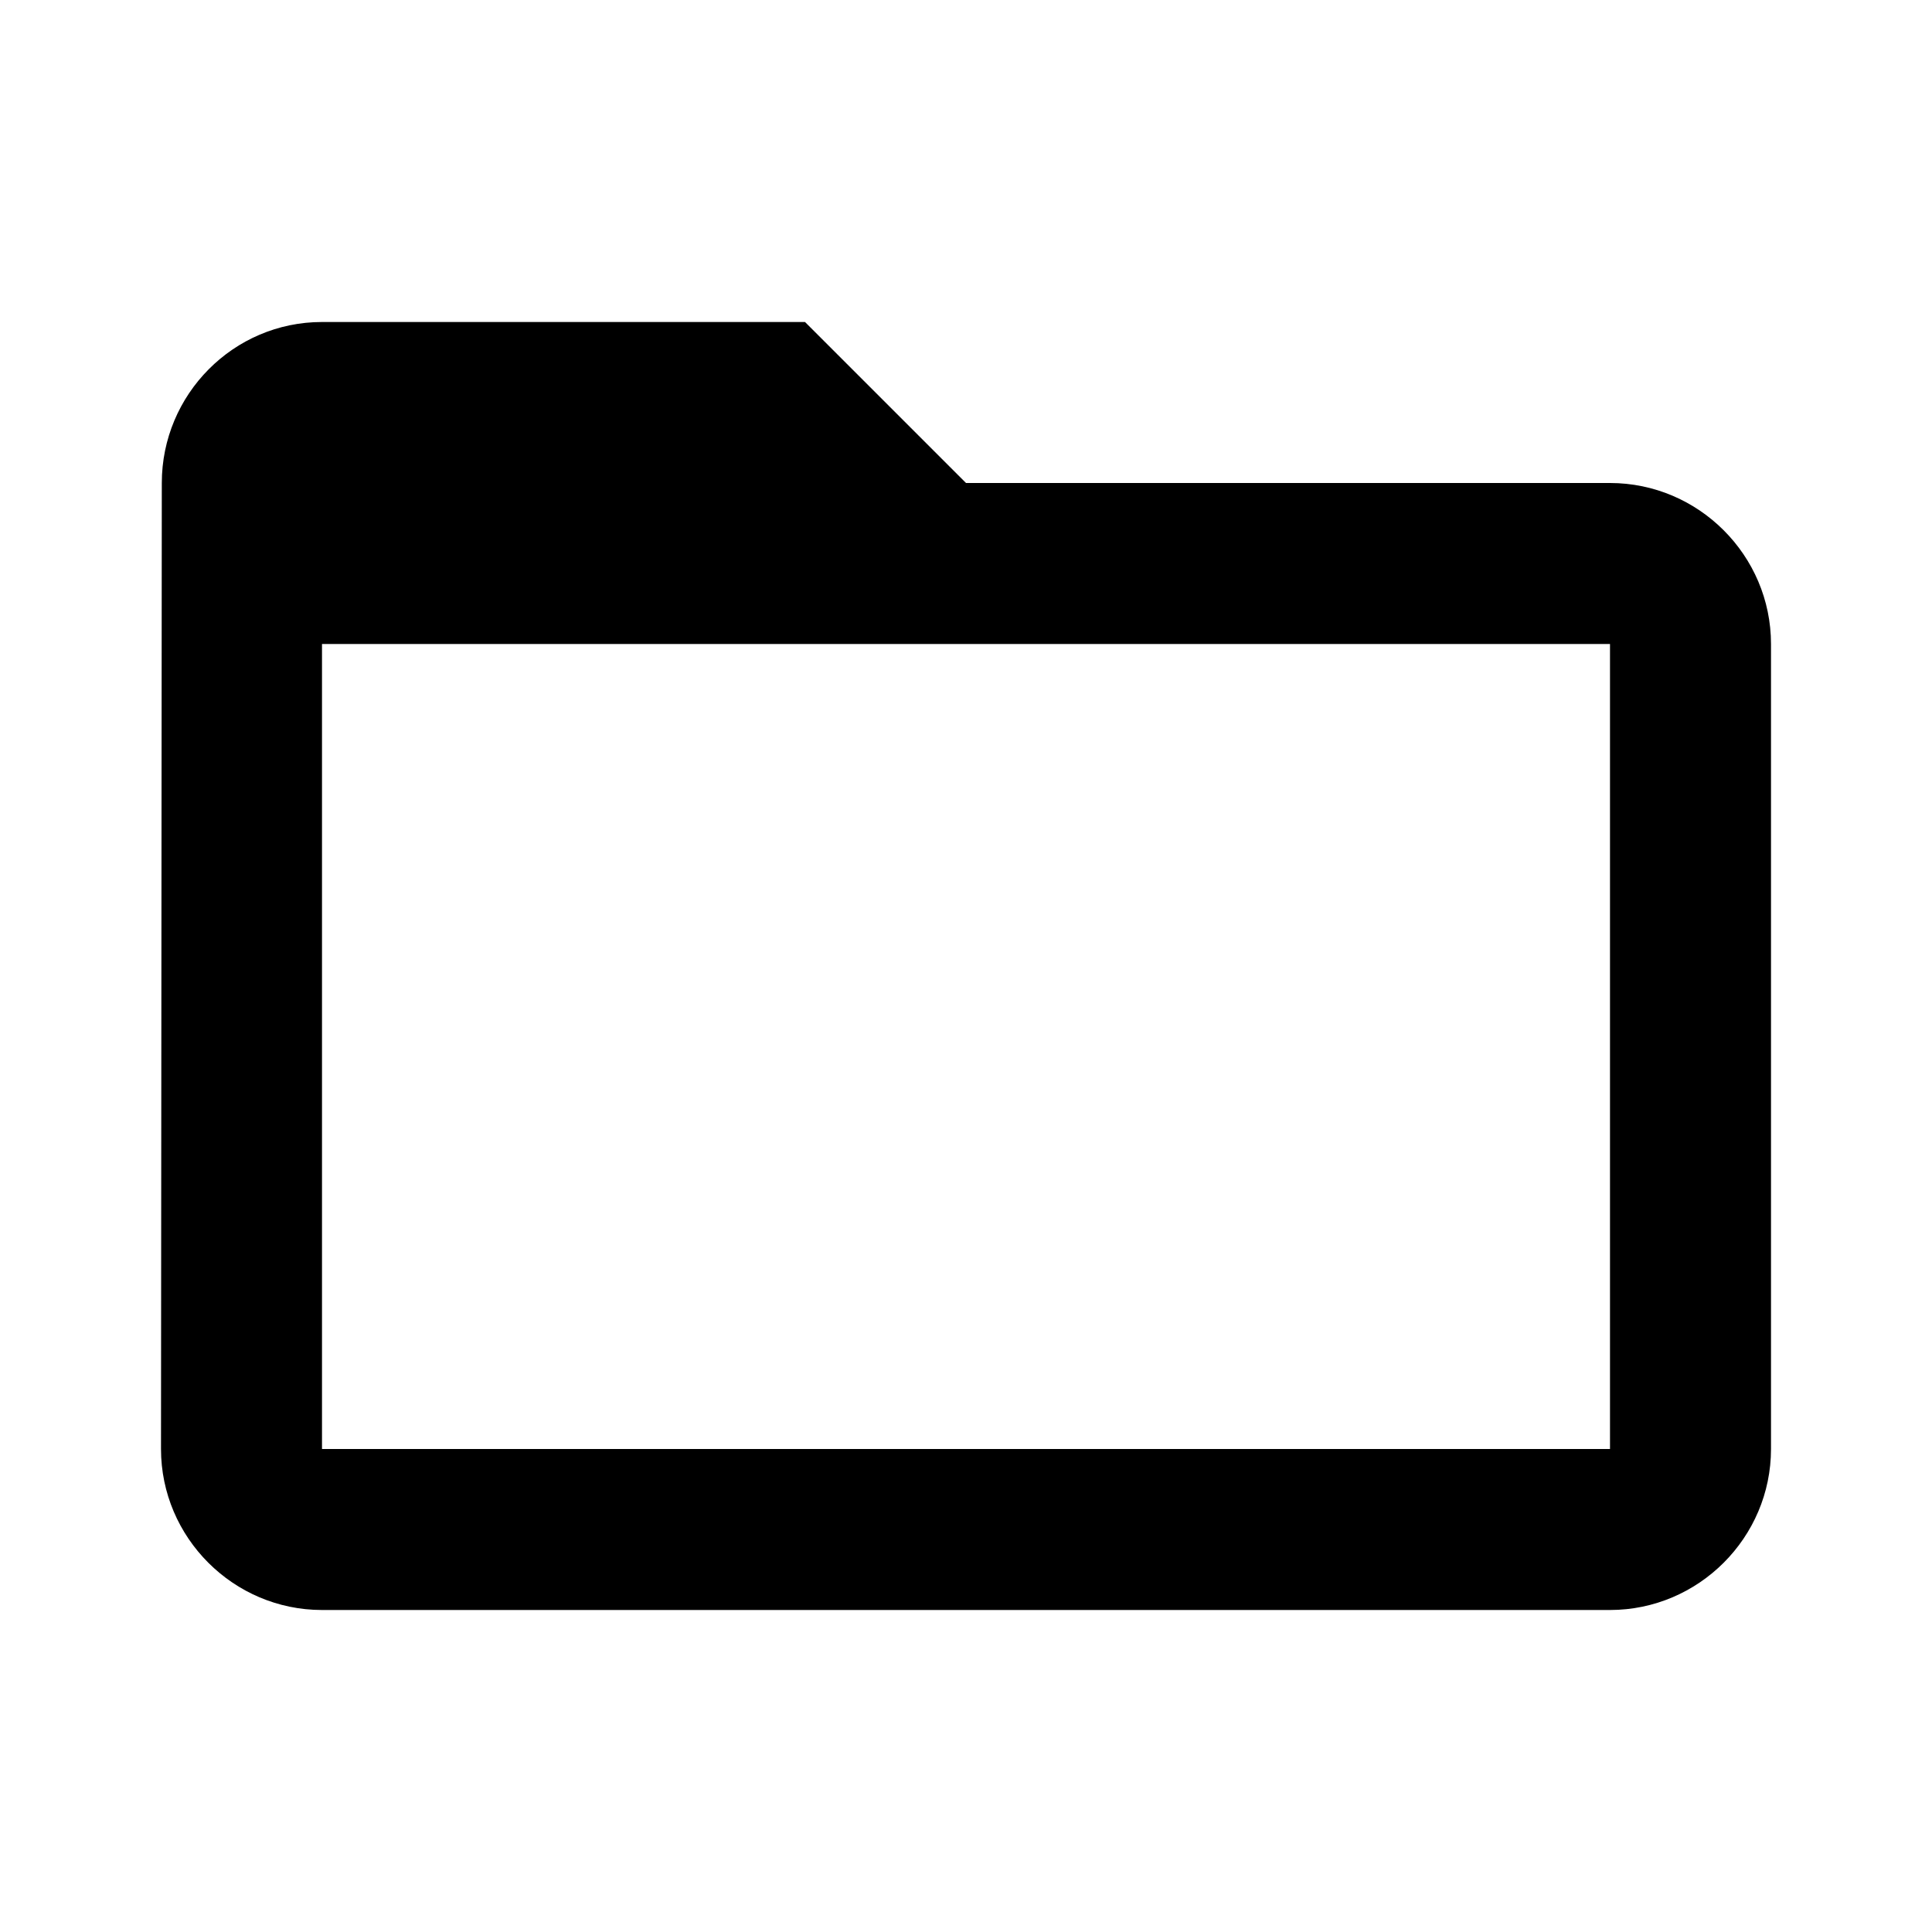
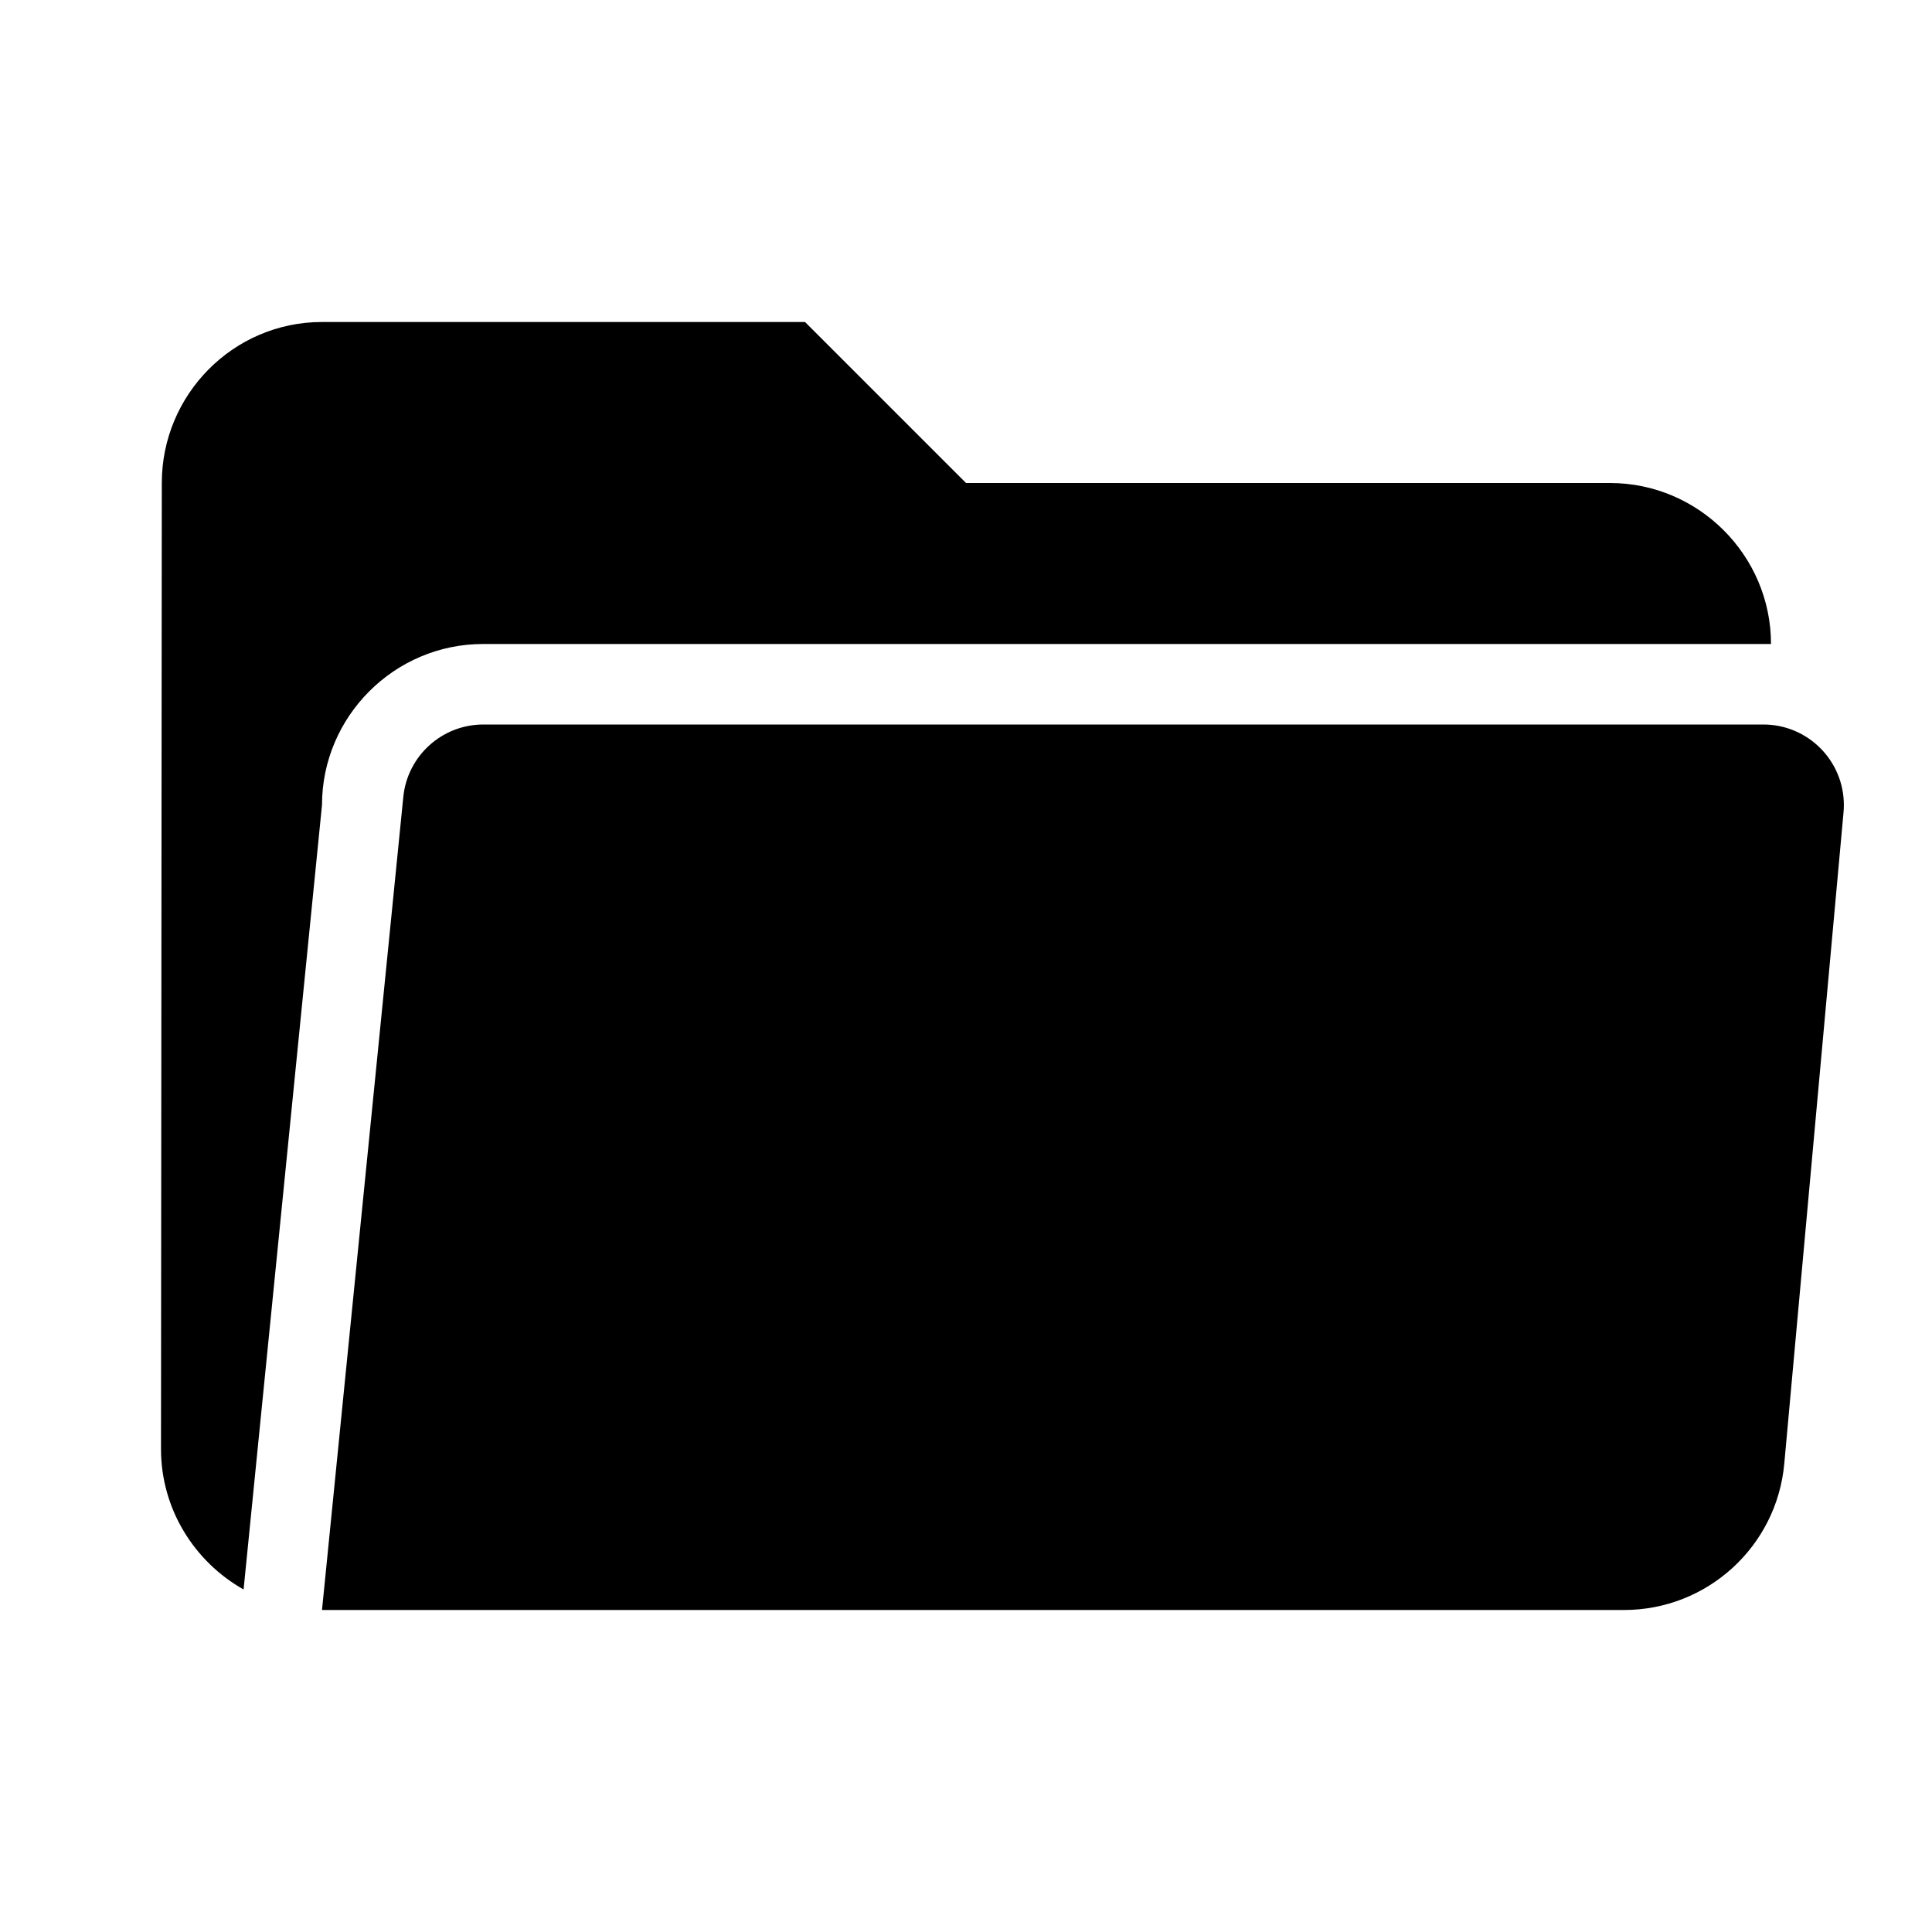
- <svg xmlns="http://www.w3.org/2000/svg" width="24" height="24" viewBox="0 0 24 24">
-   <path d="M0 0h24v24H0z" fill="none" />
-   <path d="M20 6h-8l-2-2H4c-1.1 0-1.99.9-1.99 2L2 18c0 1.1.9 2 2 2h16c1.1 0 2-.9 2-2V8c0-1.1-.9-2-2-2zm0 12H4V8h16v10z" />
+ <svg xmlns="http://www.w3.org/2000/svg" width="24px" height="24px" viewBox="0 0 24 24" version="1.1">
+   <defs />
+   <g id="Page-1" stroke="none" stroke-width="1" fill="none" fill-rule="evenodd">
+     <g id="ic_folder_open_black_24px">
+       <polygon id="Shape" points="0 0 24 0 24 24 0 24" />
+       <path d="M22,8 L6,8 C4.9,8 4,8.9 4,10 L3.026,19.745 C2.415,19.401 2,18.747 2,18 L2.01,6 C2.01,4.9 2.9,4 4,4 L10,4 L12,6 L20,6 C21.1,6 22,6.9 22,8 Z M6.005,9 L21.905,9 C22.457,9 22.905,9.448 22.905,10 C22.905,10.03 22.904,10.06 22.901,10.091 L22.165,18.181 C22.072,19.211 21.208,20 20.174,20 L4,20 L5.01,9.9 C5.061,9.389 5.491,9 6.005,9 Z" id="folder-03" fill="#000000" fill-rule="nonzero" />
+     </g>
+   </g>
</svg>
